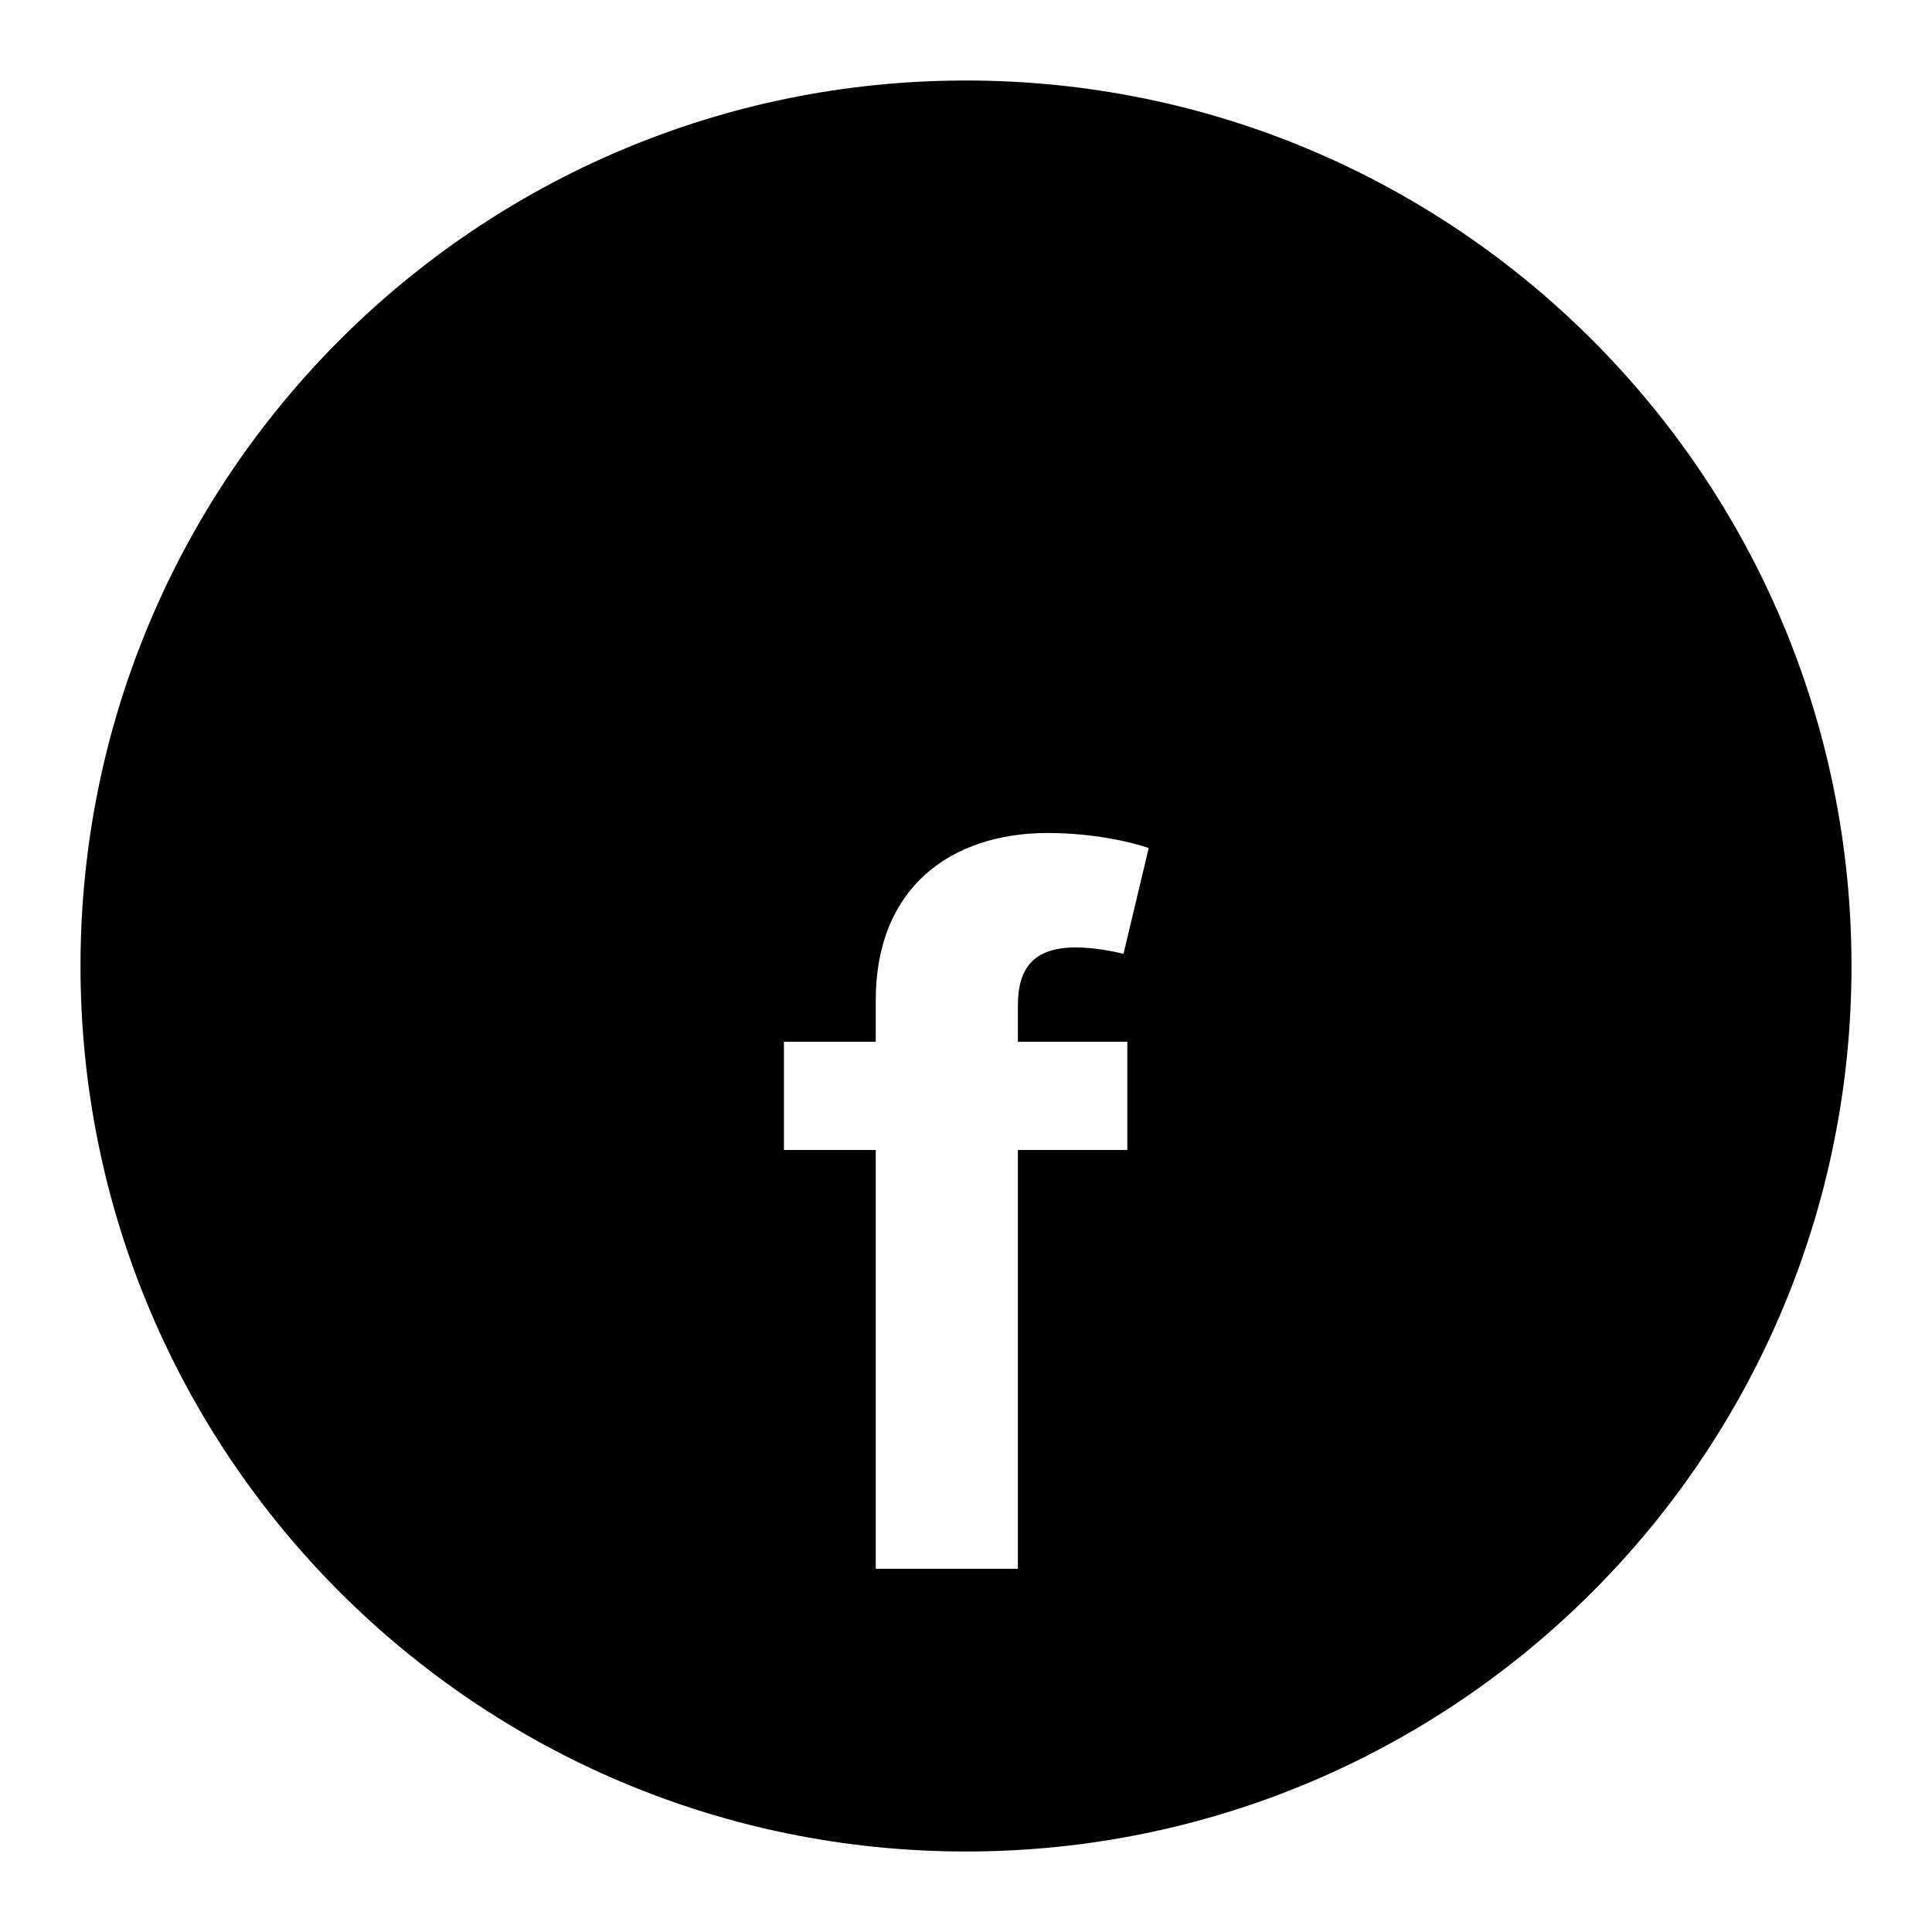
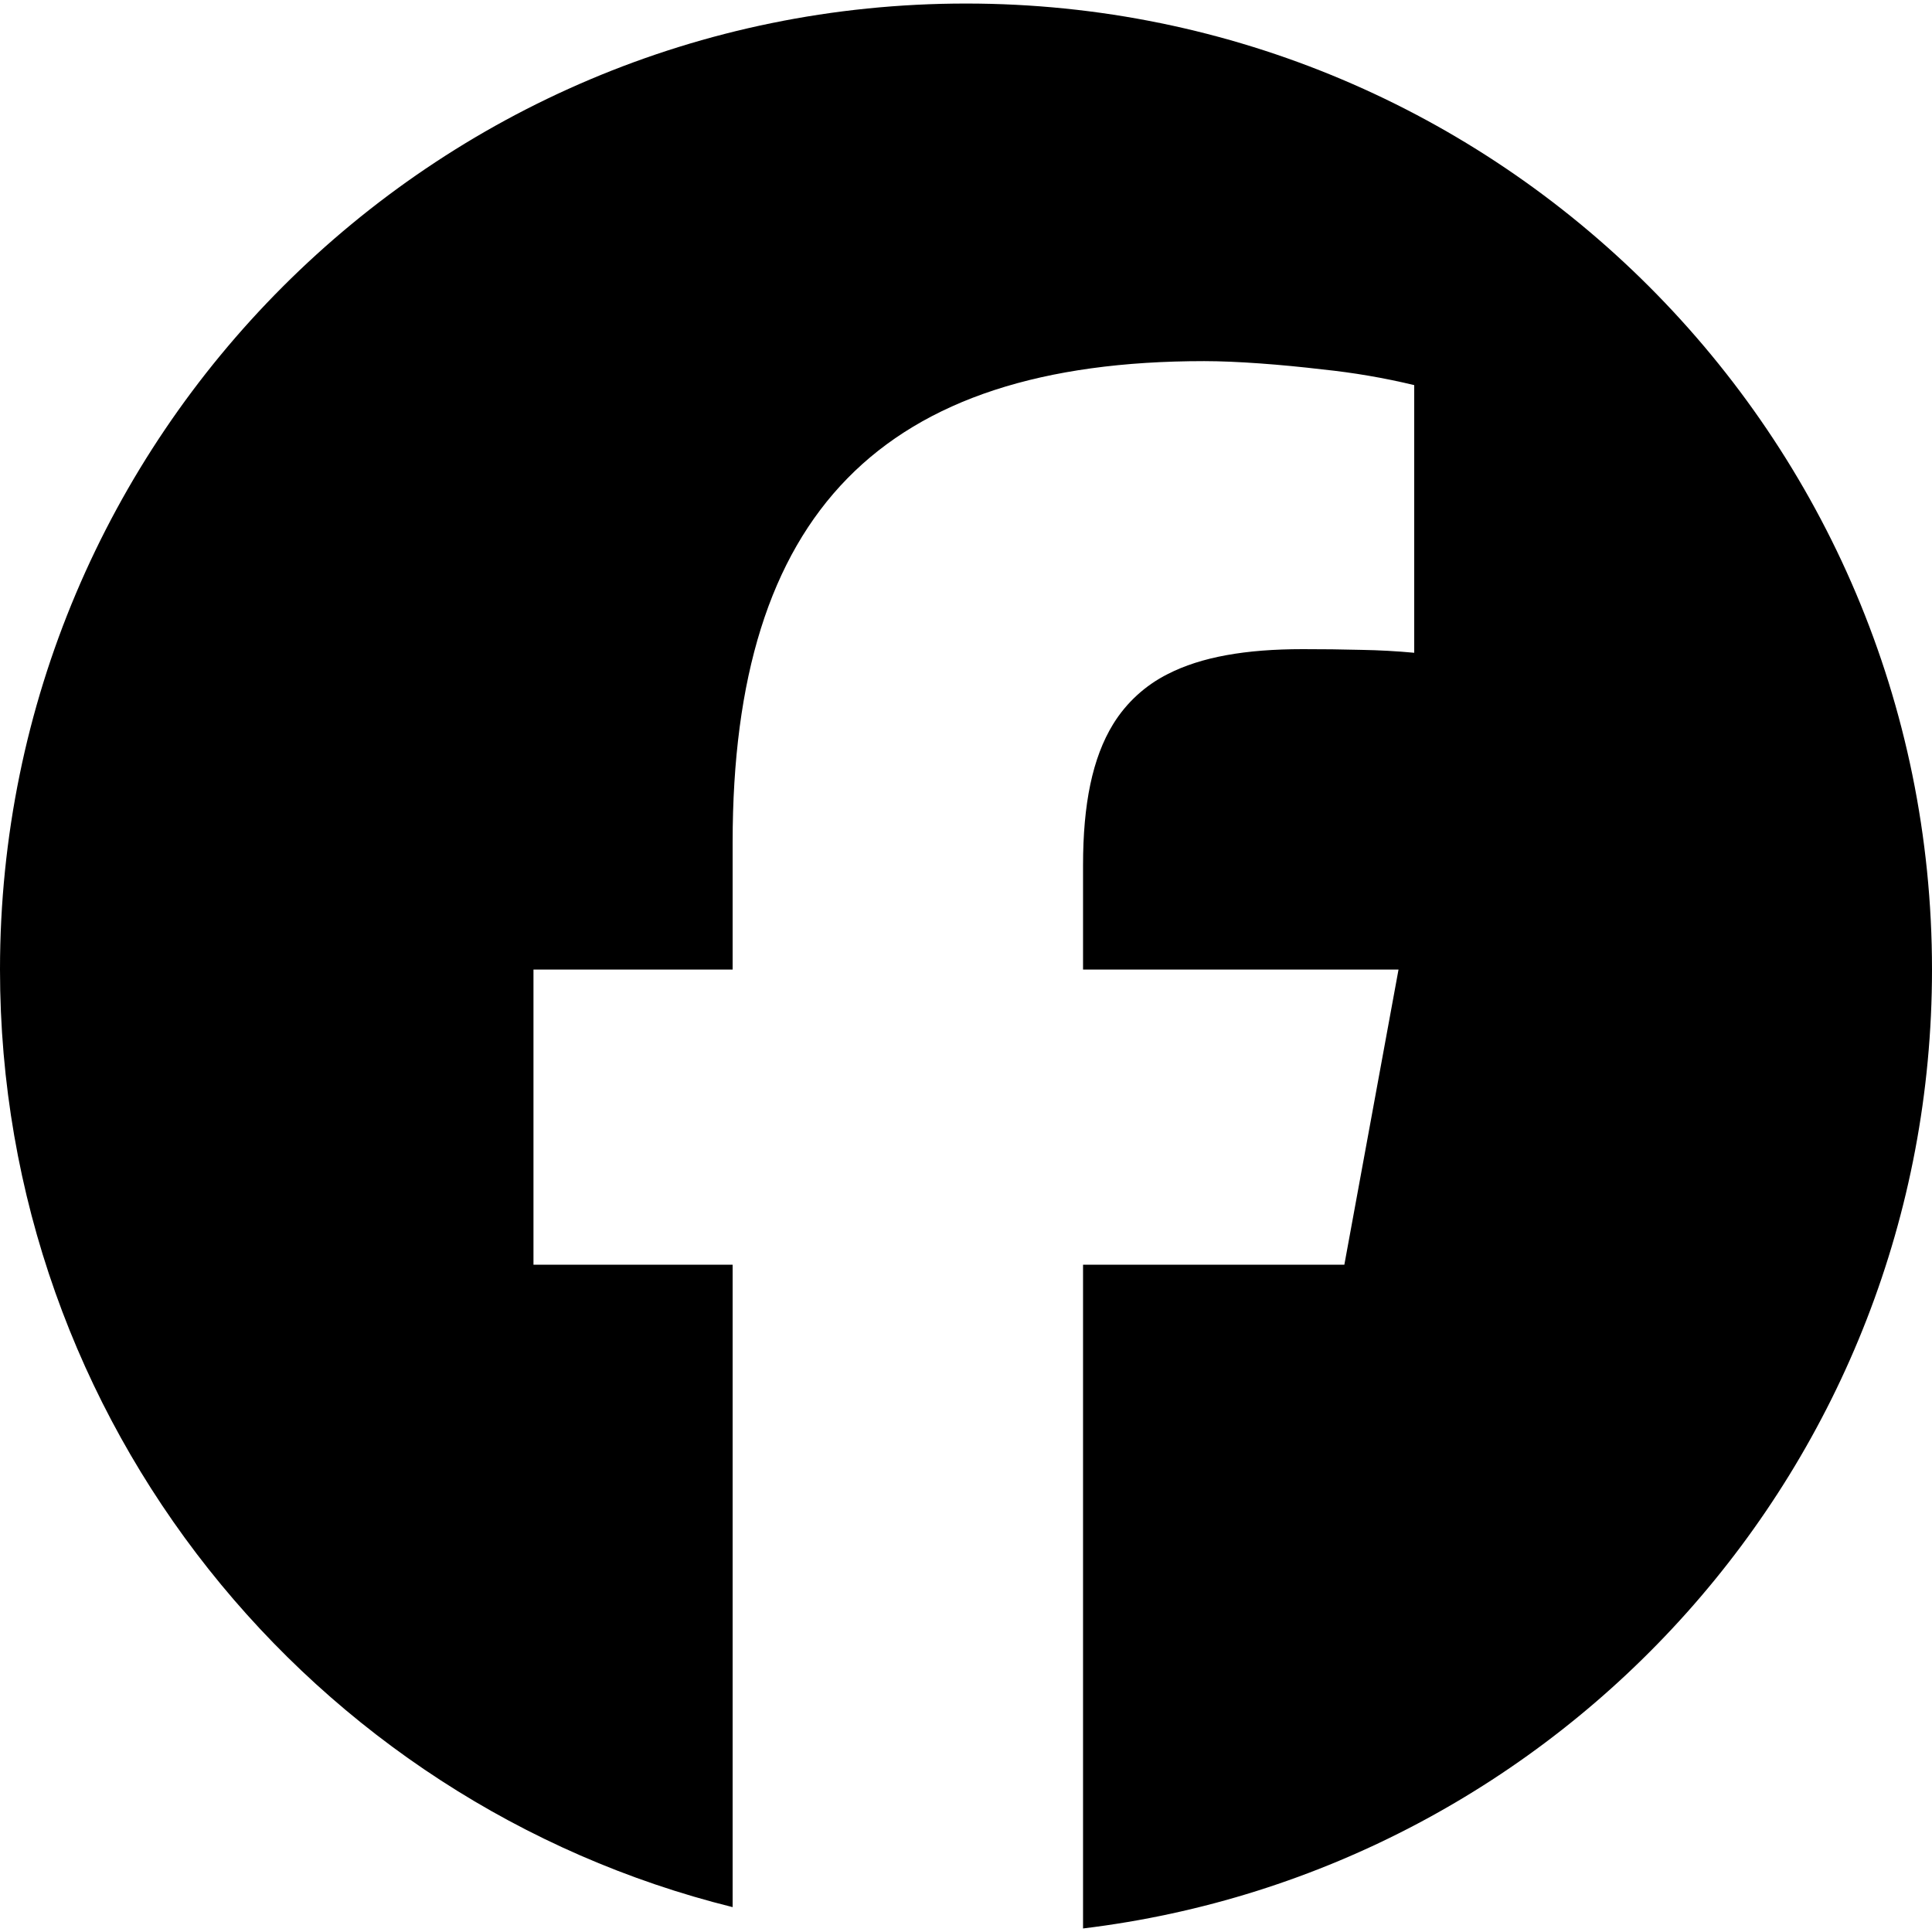
- <svg xmlns="http://www.w3.org/2000/svg" width="48" height="48" viewBox="0 0 24 24" role="presentation">
-   <circle cx="12" cy="12" r="11" fill="currentColor" />
-   <text x="12" y="15" text-anchor="middle" dominant-baseline="middle" font-family="'Inter', 'Segoe UI', sans-serif" font-weight="700" font-size="12" fill="var(--color-background, #fff)">f</text>
+ <svg xmlns="http://www.w3.org/2000/svg" role="img" viewBox="0 0 24 24">
+   <path d="M9.101 23.691v-7.98H6.627v-3.667h2.474v-1.58c0-4.085 1.848-5.978 5.858-5.978.401 0 .955.042 1.468.103a8.68 8.68 0 0 1 1.141.195v3.325a8.623 8.623 0 0 0-.653-.036 26.805 26.805 0 0 0-.733-.009c-.707 0-1.259.096-1.675.309a1.686 1.686 0 0 0-.679.622c-.258.42-.374.995-.374 1.752v1.297h3.919l-.386 2.103-.287 1.564h-3.246v8.245C19.396 23.238 24 18.179 24 12.044c0-6.627-5.373-12-12-12s-12 5.373-12 12c0 5.628 3.874 10.35 9.101 11.647Z" />
</svg>
